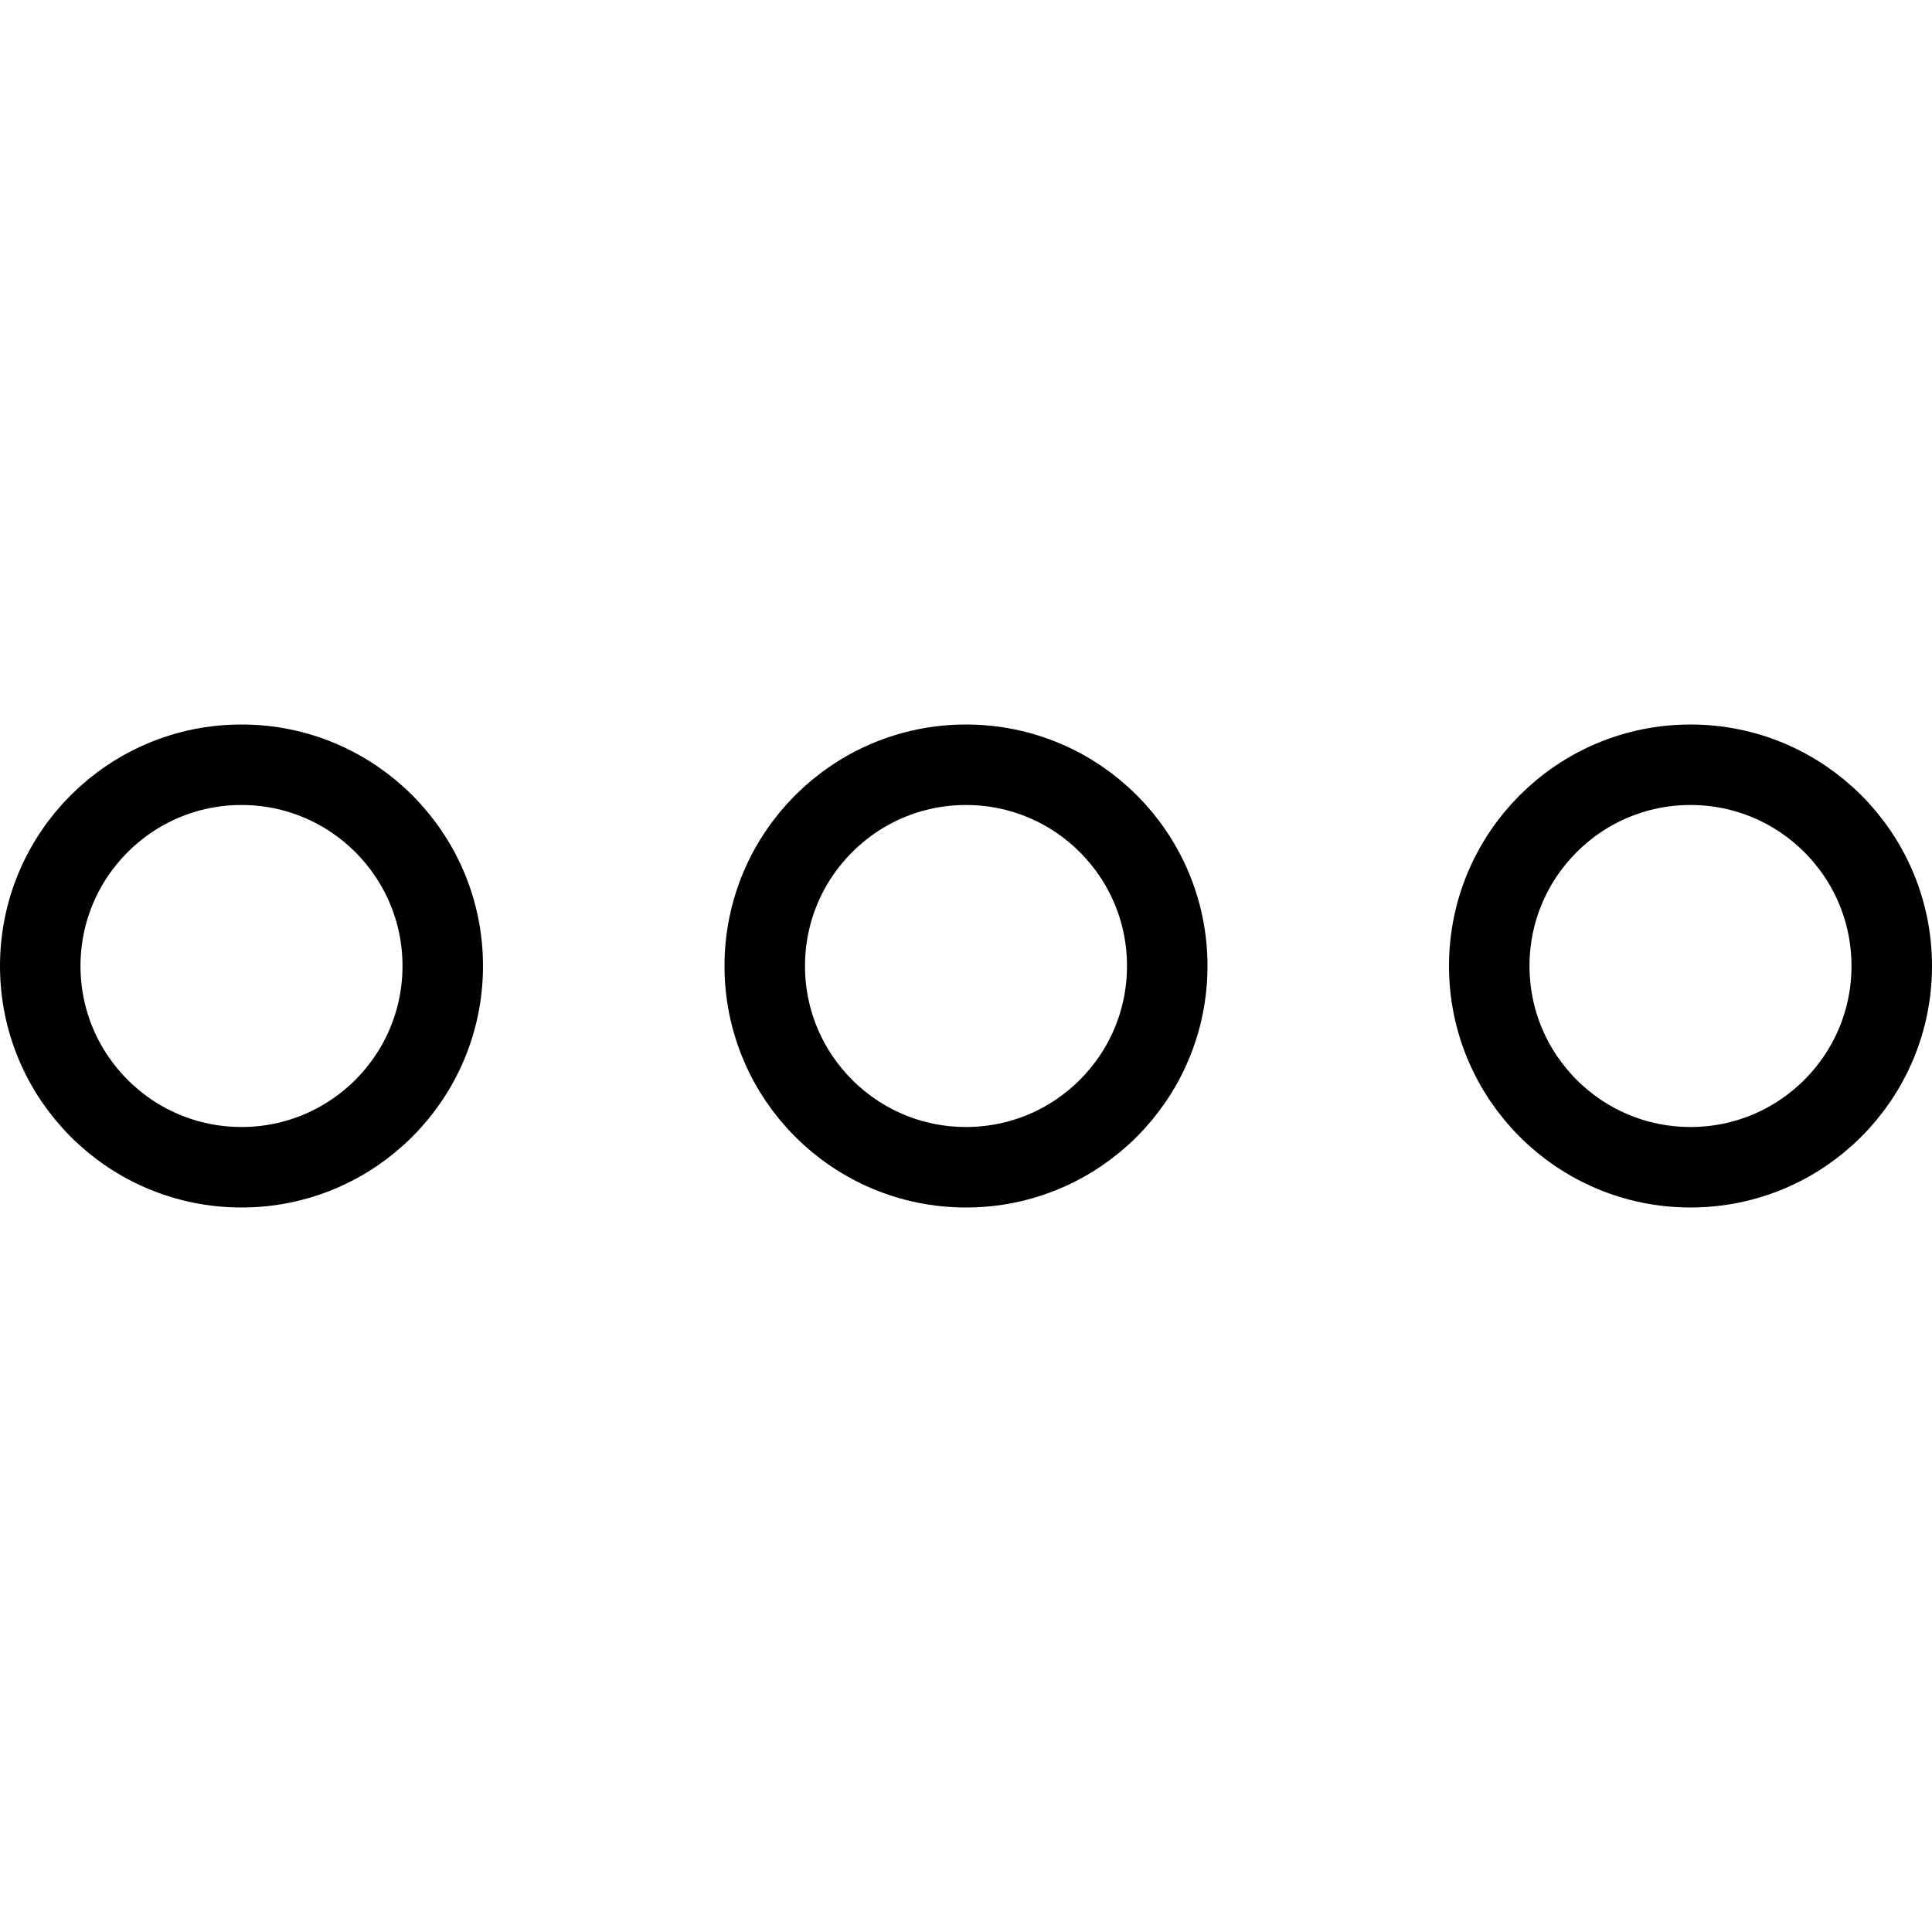
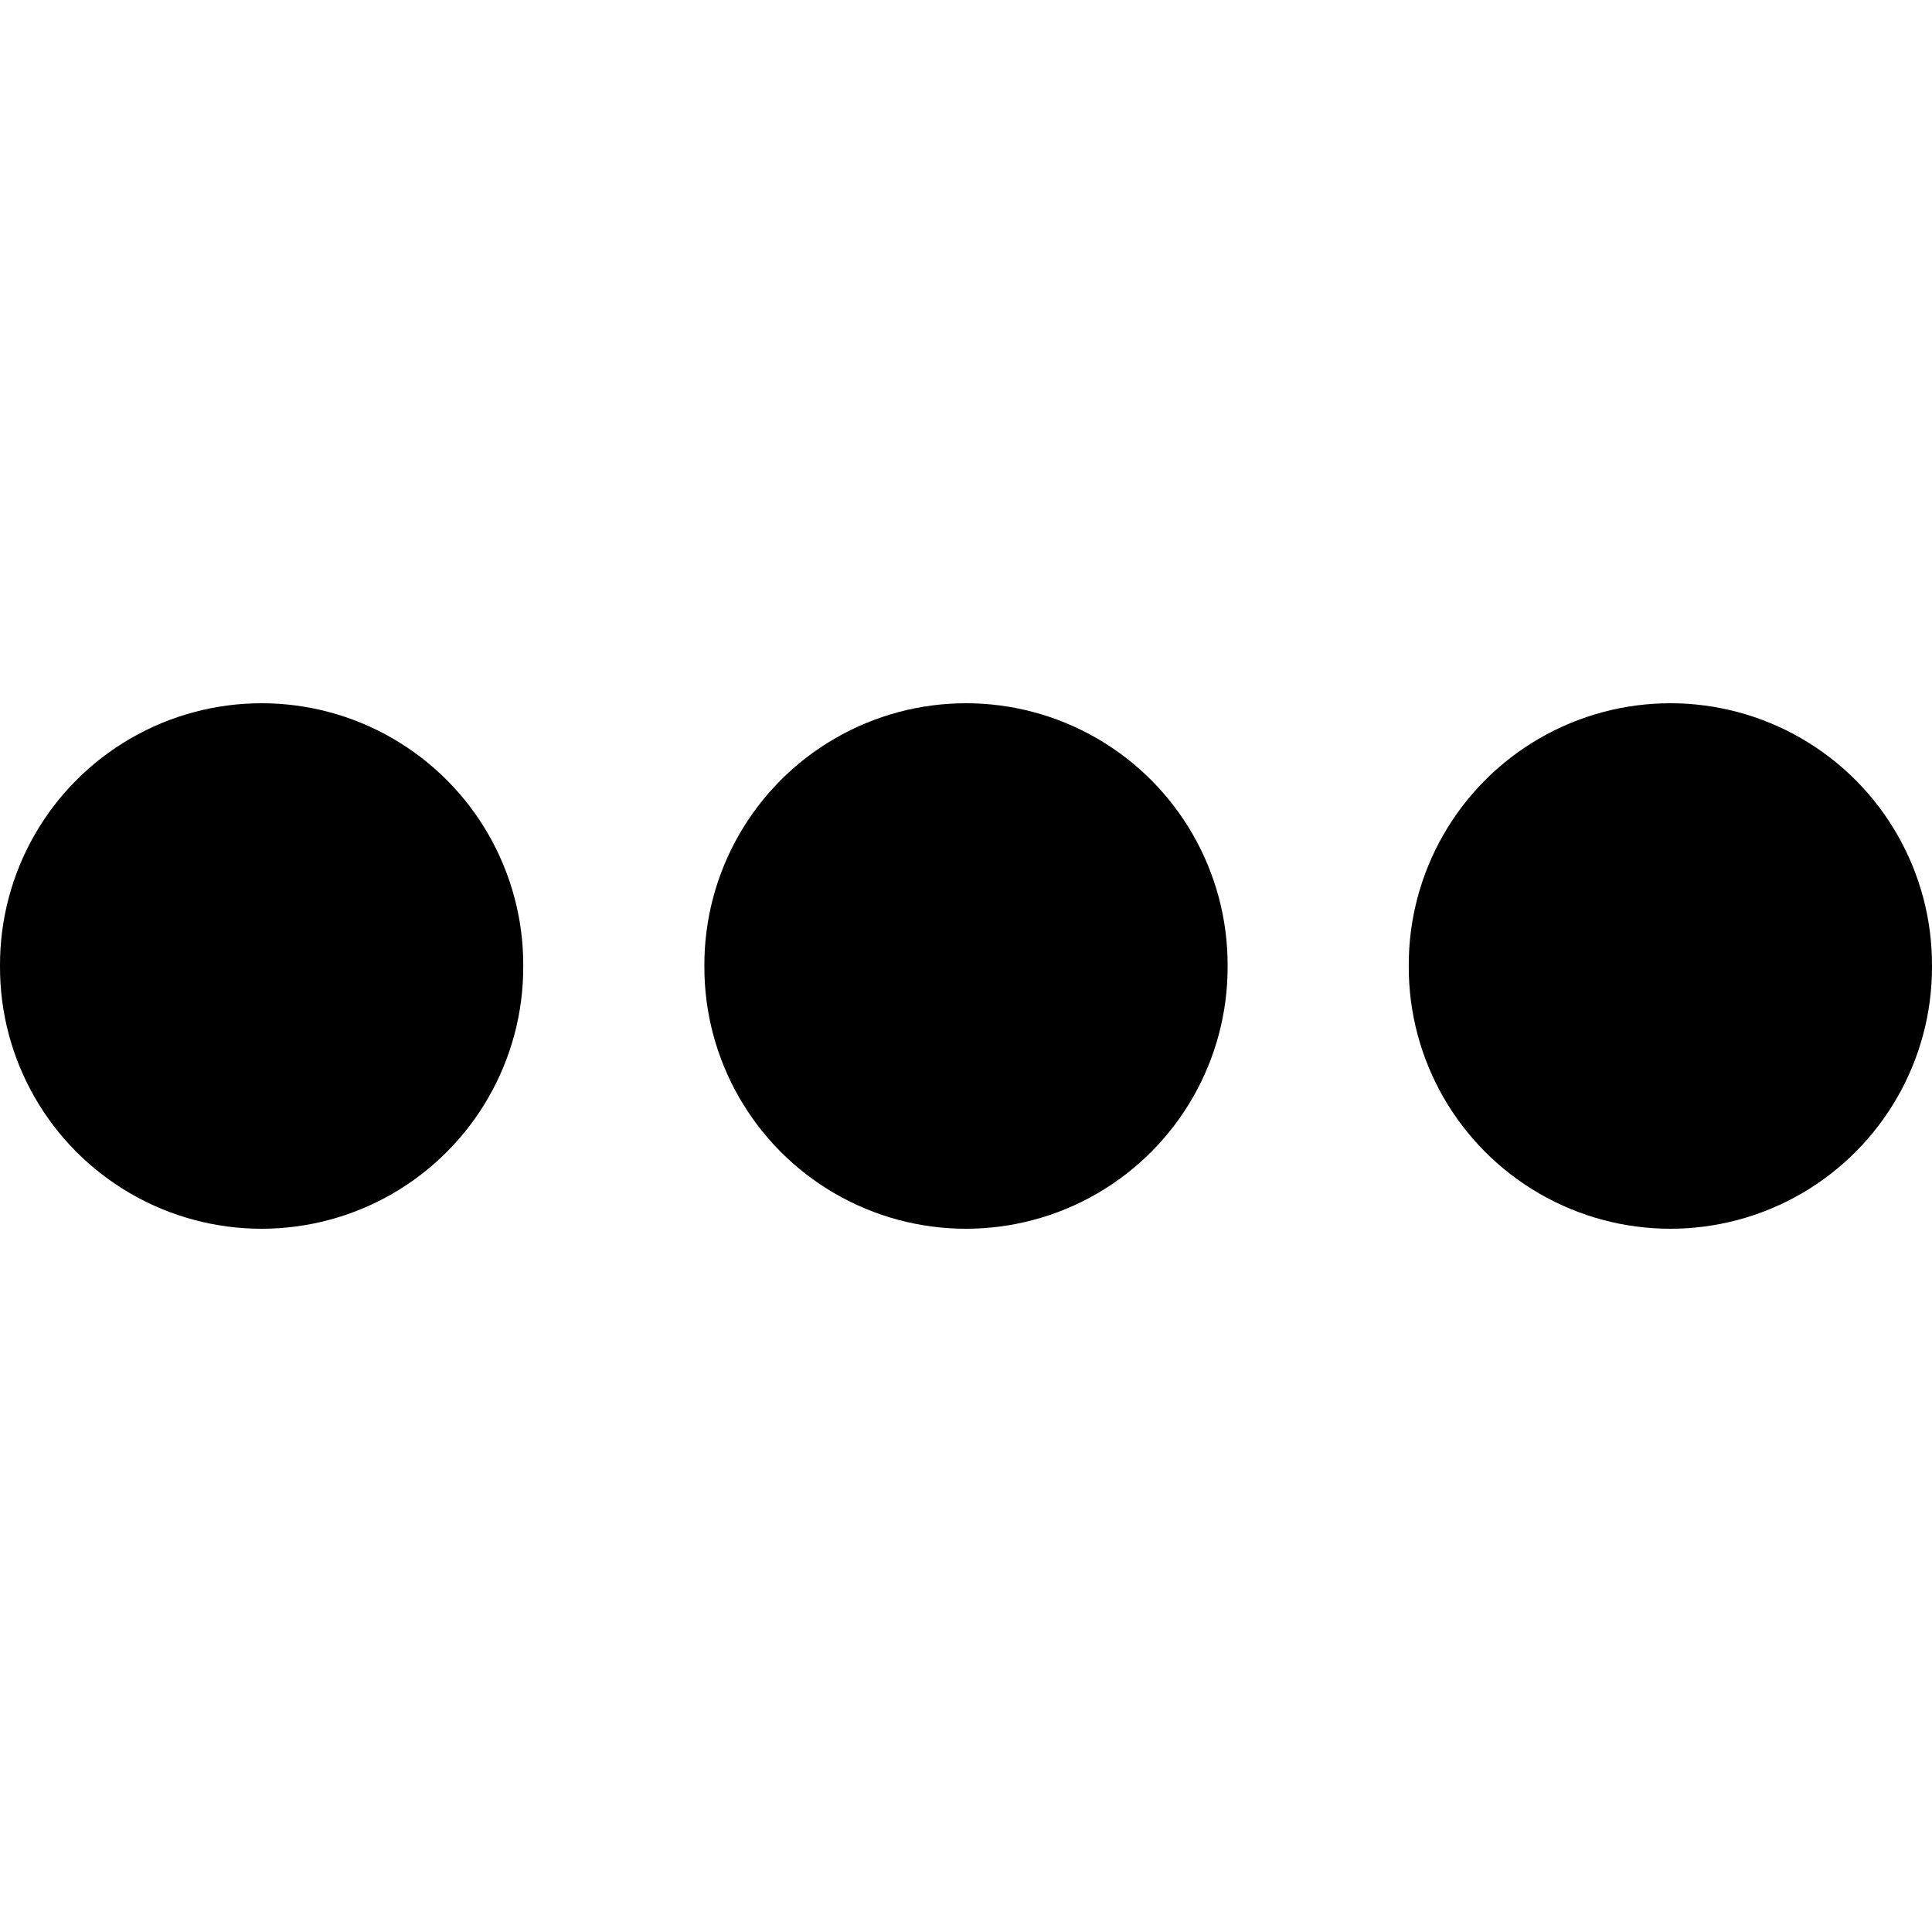
- <svg xmlns="http://www.w3.org/2000/svg" viewBox="0 0 24 24" id="Navigation-Menu-Horizontal--Streamline-Ultimate.svg">
-   <path d="M0.5 12a2.5 2.5 0 1 0 5 0 2.5 2.5 0 1 0 -5 0Z" fill="none" stroke="currentColor" stroke-linecap="round" stroke-linejoin="round" stroke-width="1" />
-   <path d="M9.5 12a2.5 2.5 0 1 0 5 0 2.5 2.5 0 1 0 -5 0Z" fill="none" stroke="currentColor" stroke-linecap="round" stroke-linejoin="round" stroke-width="1" />
-   <path d="M18.5 12a2.5 2.5 0 1 0 5 0 2.5 2.5 0 1 0 -5 0Z" fill="none" stroke="currentColor" stroke-linecap="round" stroke-linejoin="round" stroke-width="1" />
+ <svg xmlns="http://www.w3.org/2000/svg" viewBox="0 0 400 400" id="Navigation-Menu-Horizontal--Streamline-Ultimate.svg" height="400" width="400">
+   <g>
+     <path d="M0 200a54.167 54.167 0 1 0 108.333 0A54.167 54.167 0 1 0 0 200" fill="currentColor" stroke-width="1" />
+     <path d="M145.833 200a54.167 54.167 0 1 0 108.333 0 54.167 54.167 0 1 0 -108.333 0" fill="currentColor" stroke-width="1" />
+     <path d="M291.667 200a54.167 54.167 0 1 0 108.333 0 54.167 54.167 0 1 0 -108.333 0" fill="currentColor" stroke-width="1" />
+   </g>
</svg>
